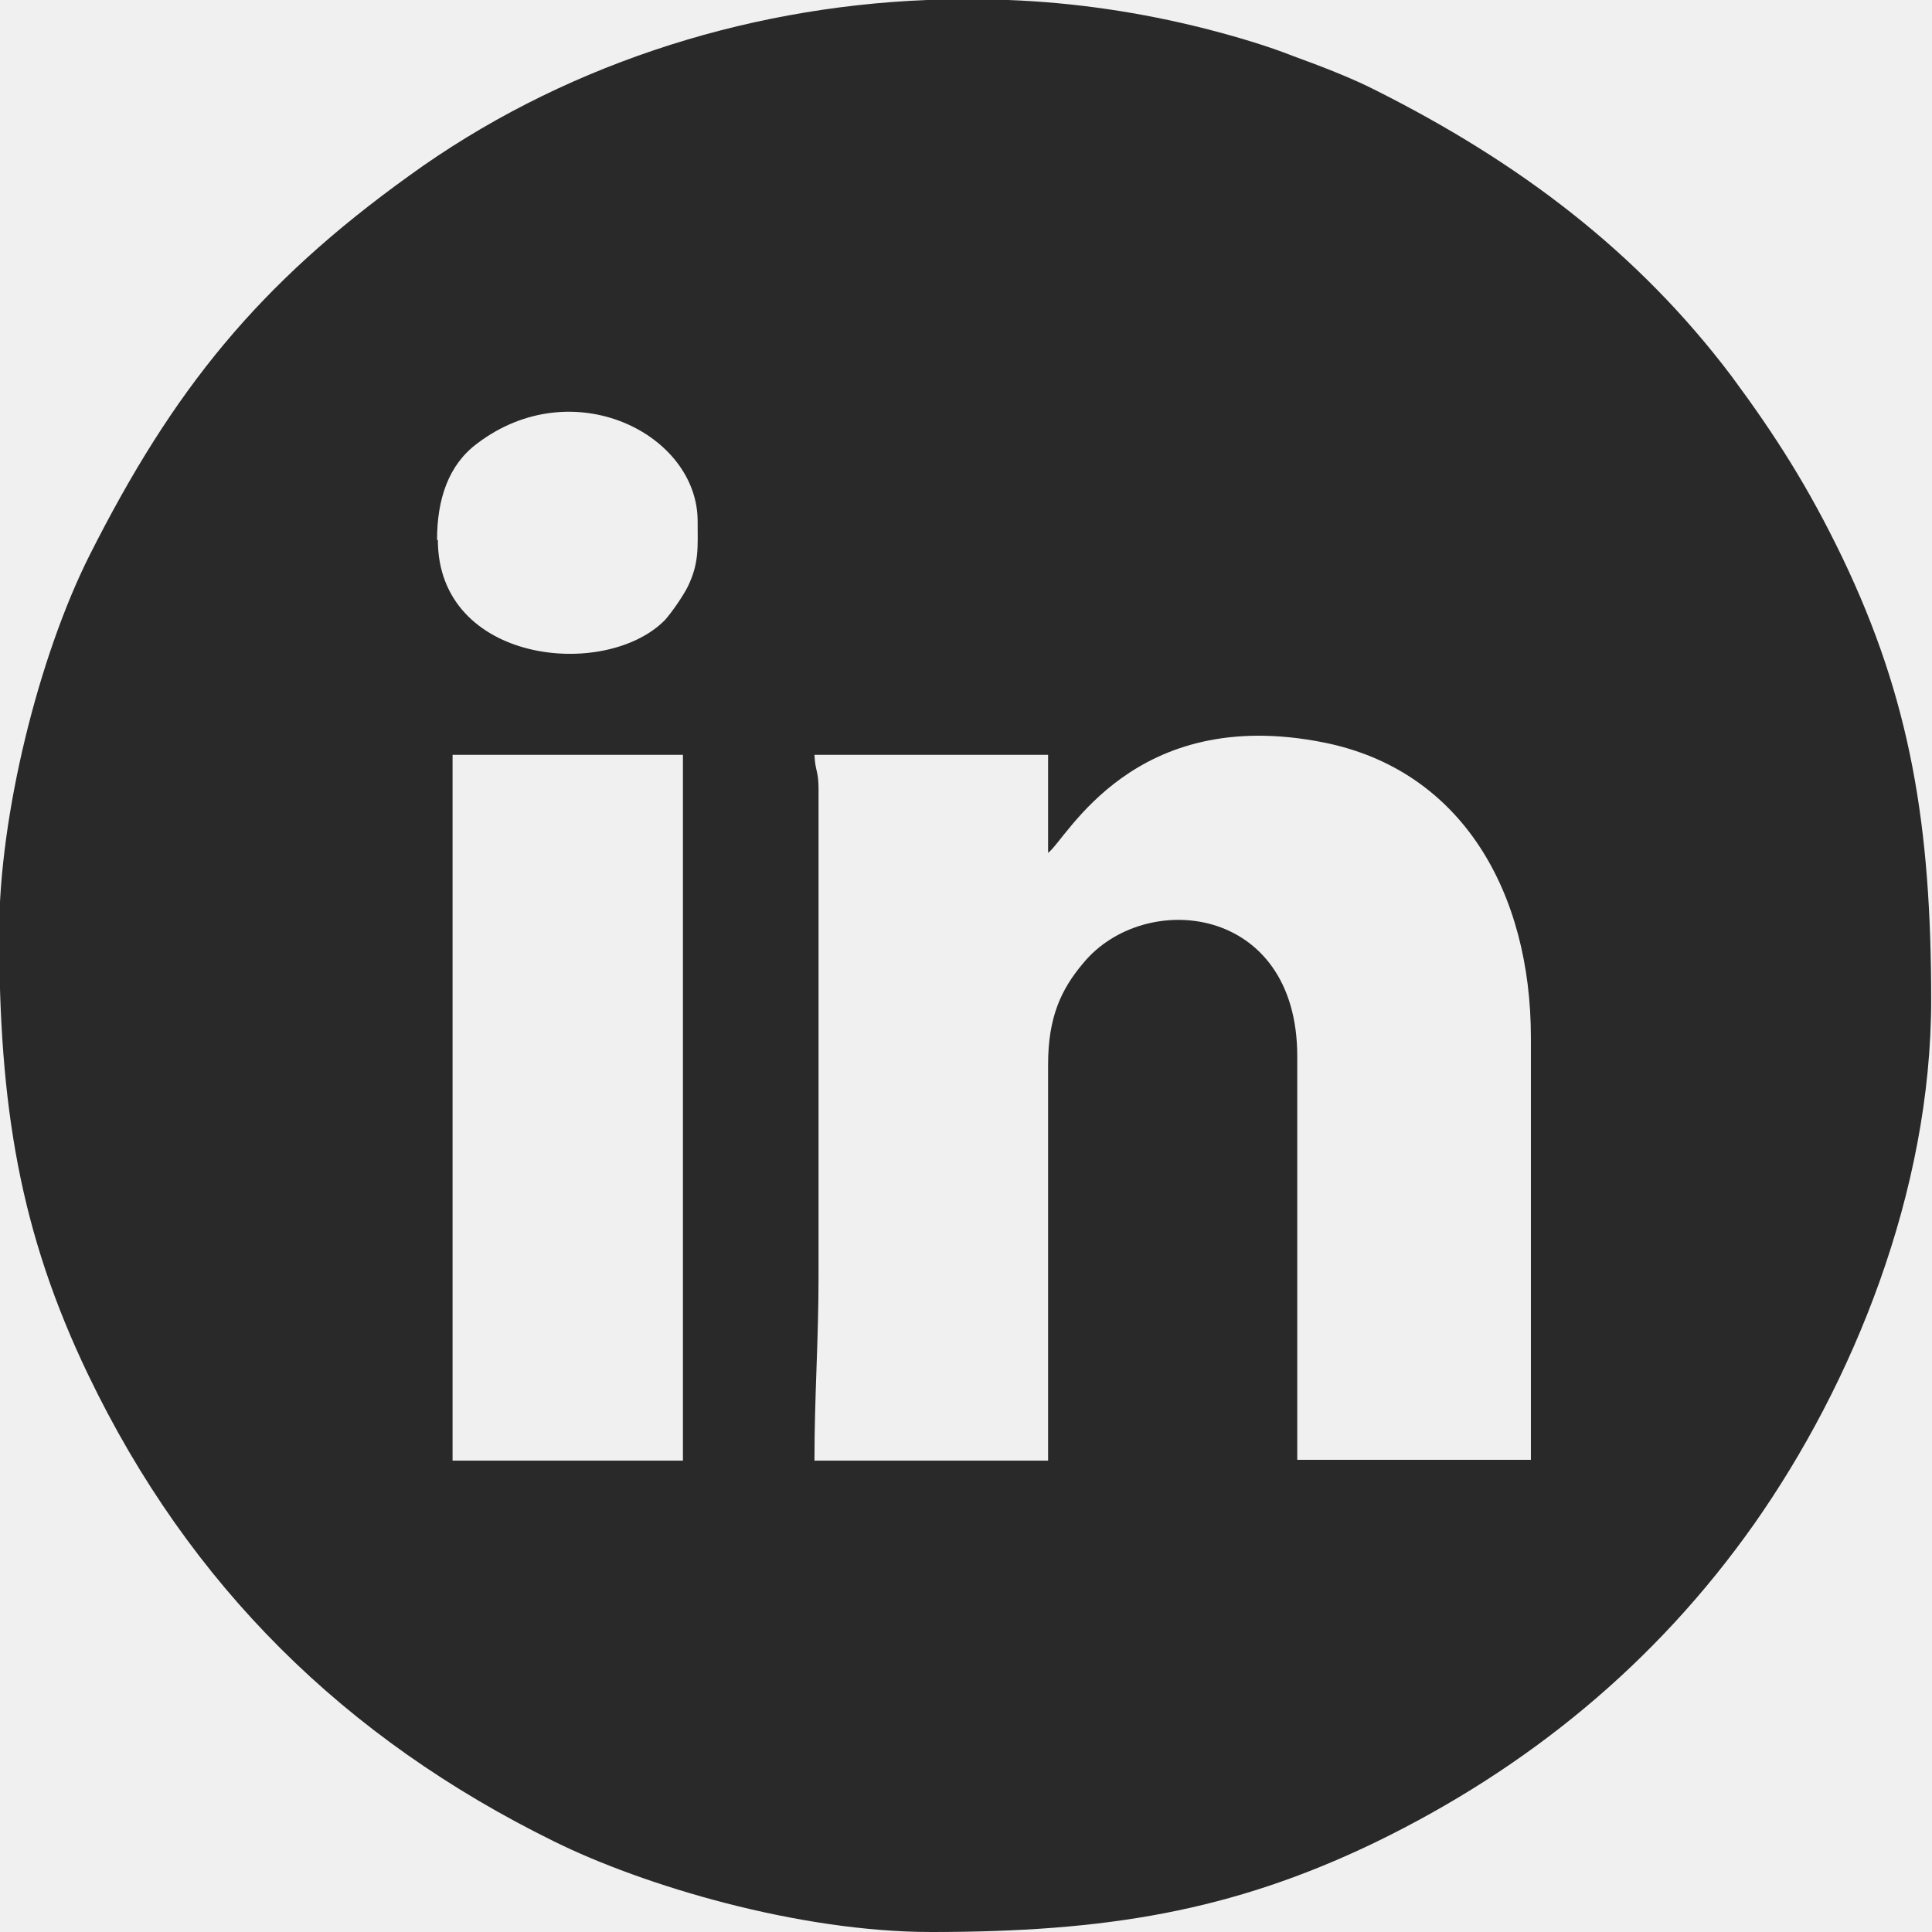
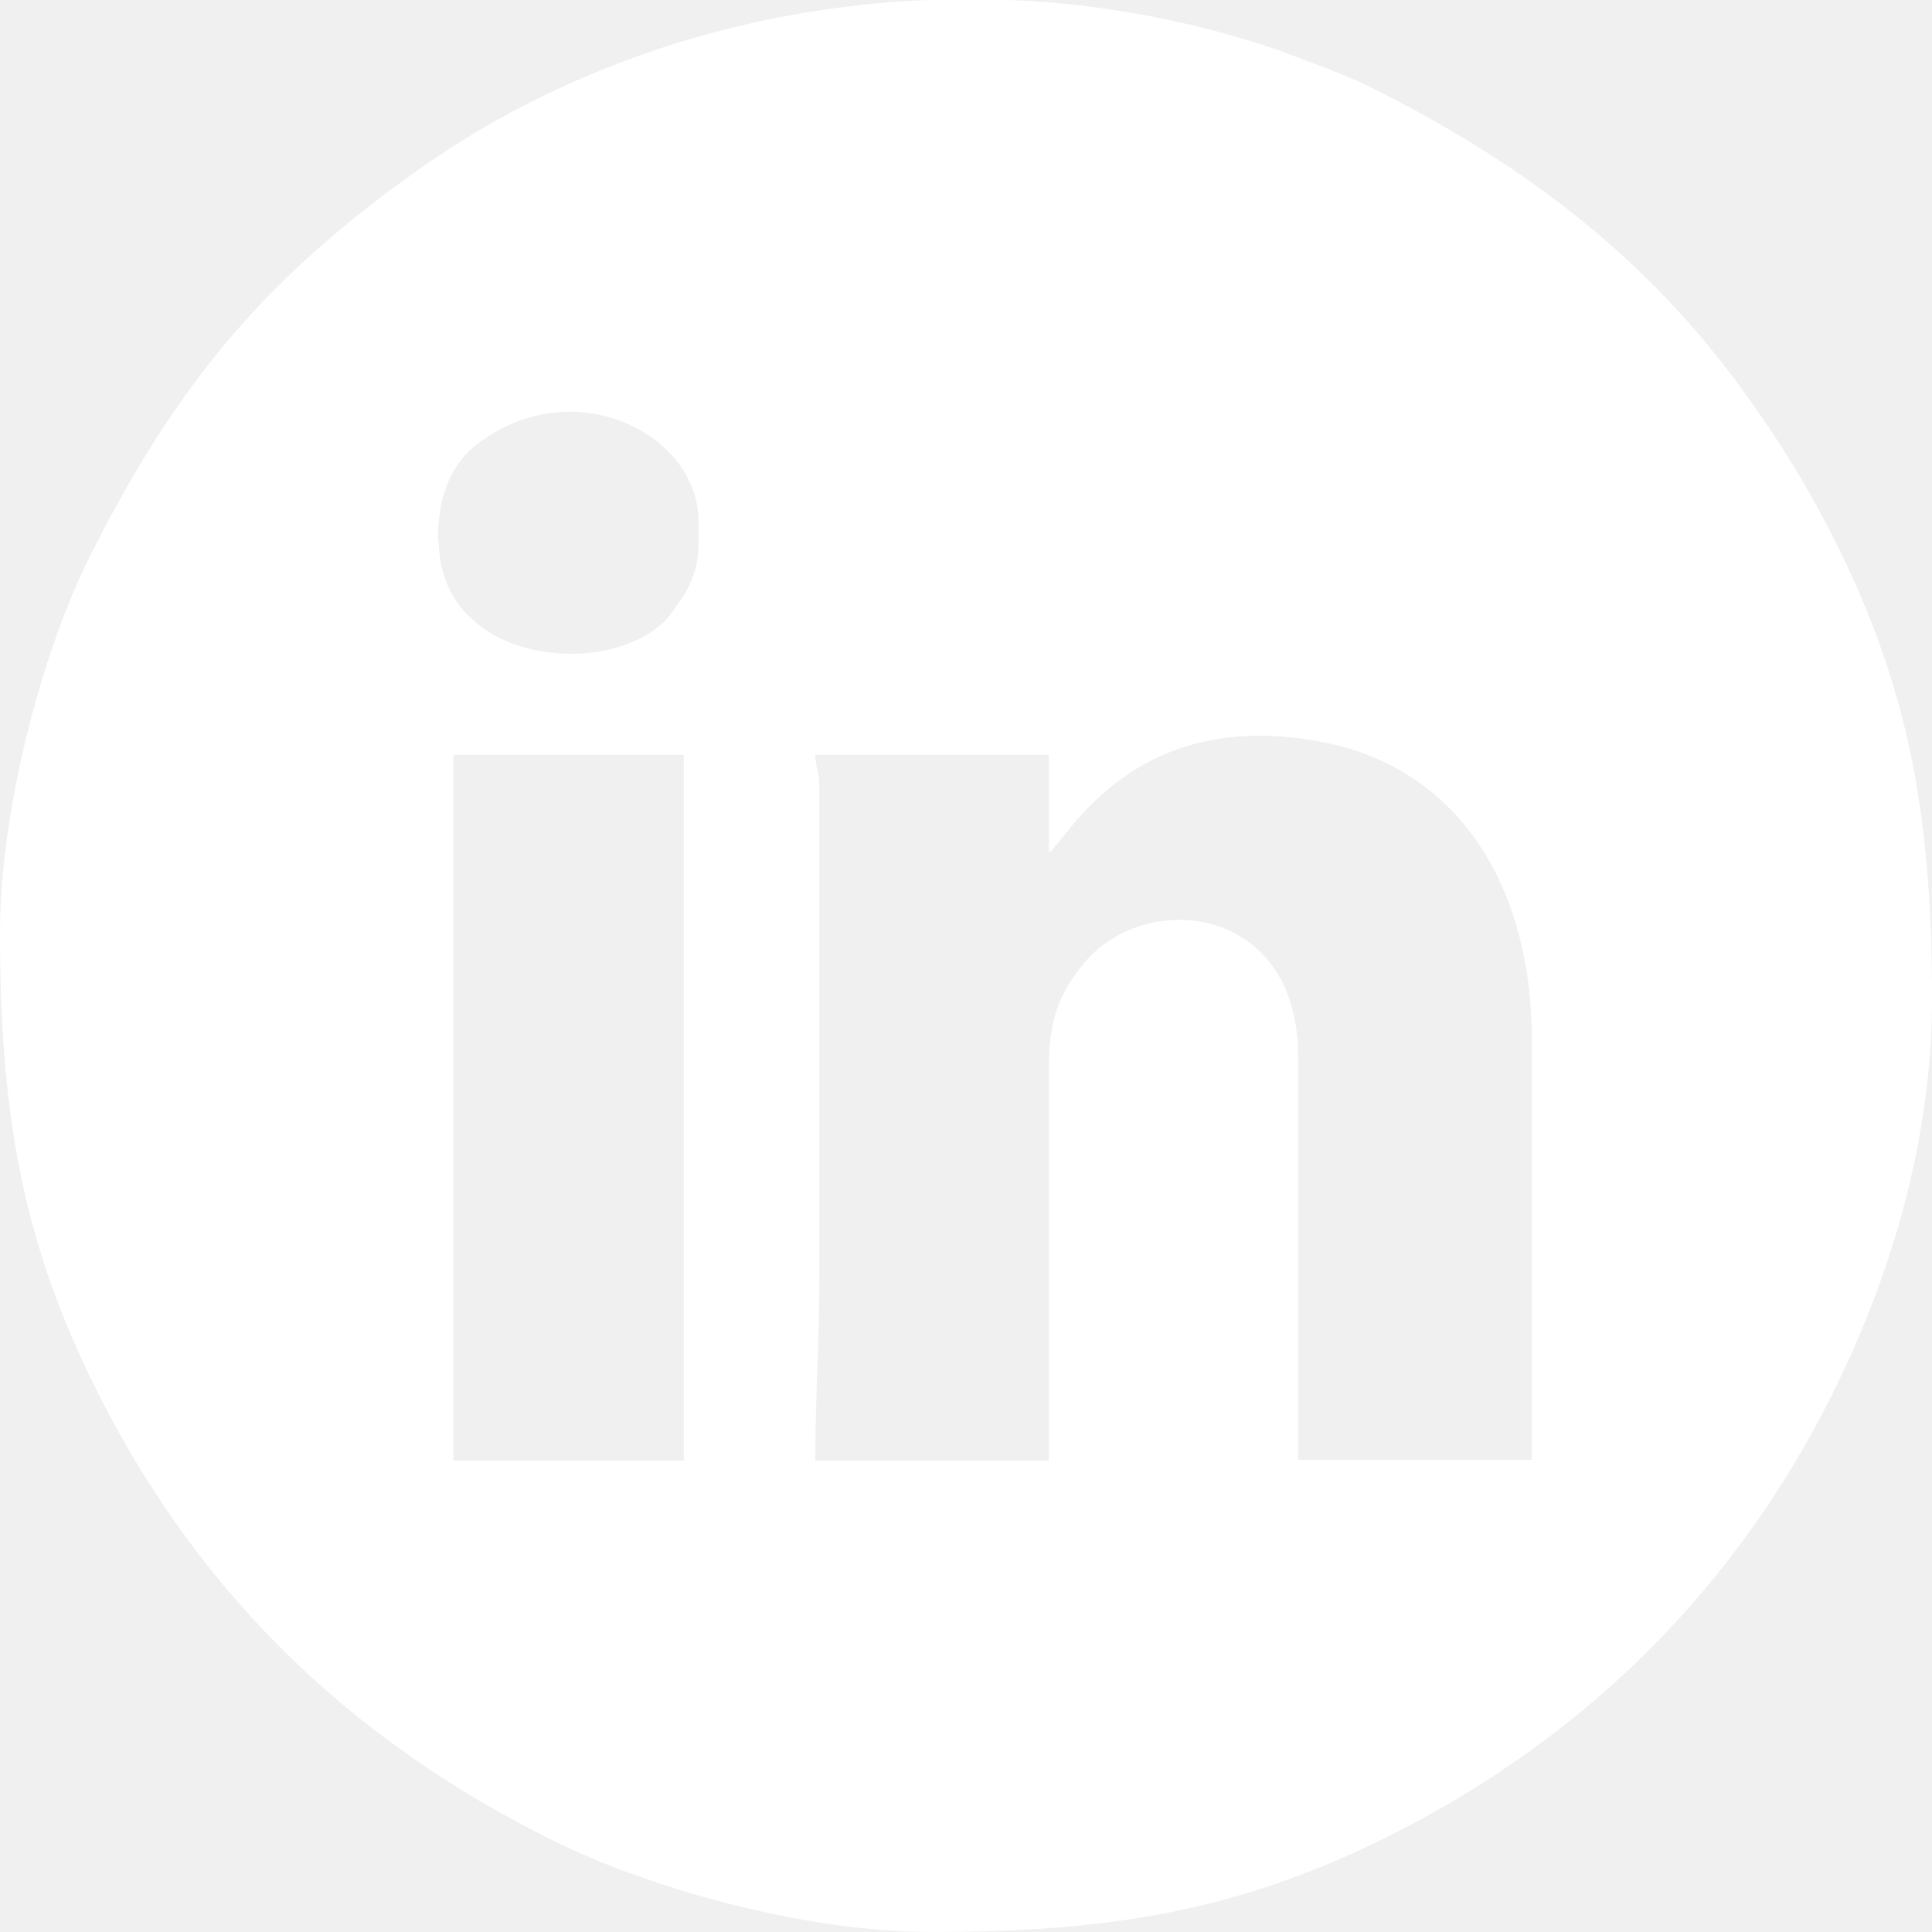
- <svg xmlns="http://www.w3.org/2000/svg" xml:space="preserve" width="2.709mm" height="2.709mm" version="1.1" style="shape-rendering:geometricPrecision; text-rendering:geometricPrecision; image-rendering:optimizeQuality; fill-rule:evenodd; clip-rule:evenodd" viewBox="0 0 23.65 23.65">
-   <defs>
-     <style type="text/css">
+ <svg xmlns="http://www.w3.org/2000/svg" xml:space="preserve" width="2.709mm" height="2.709mm" version="1.1" style="clip-rule:evenodd;fill-rule:evenodd;image-rendering:optimizeQuality;shape-rendering:geometricPrecision;text-rendering:geometricPrecision" viewBox="0 0 23.648 23.65" id="svg1">
+   <defs id="defs1">
+     <style type="text/css" id="style1">
   
    .fil0 {fill:#292929}
   
  </style>
  </defs>
-   <g id="Camada_x0020_1">
-     <path class="fil0" d="M5.54 9.24l2.82 0 0 8.64 -2.82 0 0 -8.64zm5.81 -9.24l0.99 0c0.81,0.03 1.62,0.15 2.41,0.35 0.39,0.1 0.76,0.21 1.09,0.34 0.33,0.12 0.72,0.27 1.01,0.42 1.73,0.87 3.19,1.96 4.35,3.5 0.54,0.73 0.94,1.36 1.35,2.21 0.84,1.75 1.09,3.29 1.09,5.42 0,2.35 -0.96,4.7 -2.17,6.42 -1.2,1.7 -2.77,2.99 -4.65,3.9 -1.75,0.84 -3.29,1.09 -5.42,1.09 -1.63,0 -3.53,-0.57 -4.62,-1.11 -2.56,-1.26 -4.46,-3.13 -5.7,-5.71 -0.84,-1.75 -1.09,-3.29 -1.09,-5.42 0,-1.42 0.48,-3.37 1.11,-4.62 1.02,-2.02 2.06,-3.31 3.91,-4.64 1.82,-1.32 4.06,-2.06 6.34,-2.15zm-1.38 9.24l2.86 0 0 1.2c0.23,-0.17 1.04,-1.82 3.38,-1.35 1.69,0.34 2.53,1.84 2.53,3.61l0 5.17 -2.86 0 0 -4.94c0,-1.86 -1.87,-2.05 -2.62,-1.14 -0.27,0.32 -0.43,0.66 -0.43,1.24l0 4.85 -2.86 0c0,-0.81 0.05,-1.45 0.05,-2.26l0 -5.96c0,-0.23 -0.04,-0.21 -0.05,-0.42zm-4.62 -2.63c0,-0.5 0.14,-0.92 0.49,-1.18 1.17,-0.89 2.7,-0.12 2.7,0.95 0,0.32 0.02,0.51 -0.12,0.8 -0.06,0.12 -0.2,0.32 -0.28,0.41 -0.73,0.74 -2.78,0.53 -2.78,-0.98z" />
+   <g id="Camada_x0020_1" transform="translate(0.00912663)">
+     <path class="fil0" d="m 5.54,9.24 h 2.82 v 8.64 H 5.54 Z M 11.35,0 h 0.99 c 0.81,0.03 1.62,0.15 2.41,0.35 0.39,0.1 0.76,0.21 1.09,0.34 0.33,0.12 0.72,0.27 1.01,0.42 1.73,0.87 3.19,1.96 4.35,3.5 0.54,0.73 0.94,1.36 1.35,2.21 0.84,1.75 1.09,3.29 1.09,5.42 0,2.35 -0.96,4.7 -2.17,6.42 -1.2,1.7 -2.77,2.99 -4.65,3.9 -1.75,0.84 -3.29,1.09 -5.42,1.09 -1.63,0 -3.53,-0.57 -4.62,-1.11 C 4.22,21.28 2.32,19.41 1.08,16.83 0.24,15.08 -0.01,13.54 -0.01,11.41 -0.01,9.99 0.47,8.04 1.1,6.79 2.12,4.77 3.16,3.48 5.01,2.15 6.83,0.83 9.07,0.09 11.35,0 Z M 9.97,9.24 h 2.86 v 1.2 c 0.23,-0.17 1.04,-1.82 3.38,-1.35 1.69,0.34 2.53,1.84 2.53,3.61 v 5.17 h -2.86 v -4.94 c 0,-1.86 -1.87,-2.05 -2.62,-1.14 -0.27,0.32 -0.43,0.66 -0.43,1.24 v 4.85 H 9.97 c 0,-0.81 0.05,-1.45 0.05,-2.26 V 9.66 C 10.02,9.43 9.98,9.45 9.97,9.24 Z M 5.35,6.61 c 0,-0.5 0.14,-0.92 0.49,-1.18 1.17,-0.89 2.7,-0.12 2.7,0.95 0,0.32 0.02,0.51 -0.12,0.8 C 8.36,7.3 8.22,7.5 8.14,7.59 7.41,8.33 5.36,8.12 5.36,6.61 Z" id="path1" style="fill:#ffffff" />
  </g>
</svg>
